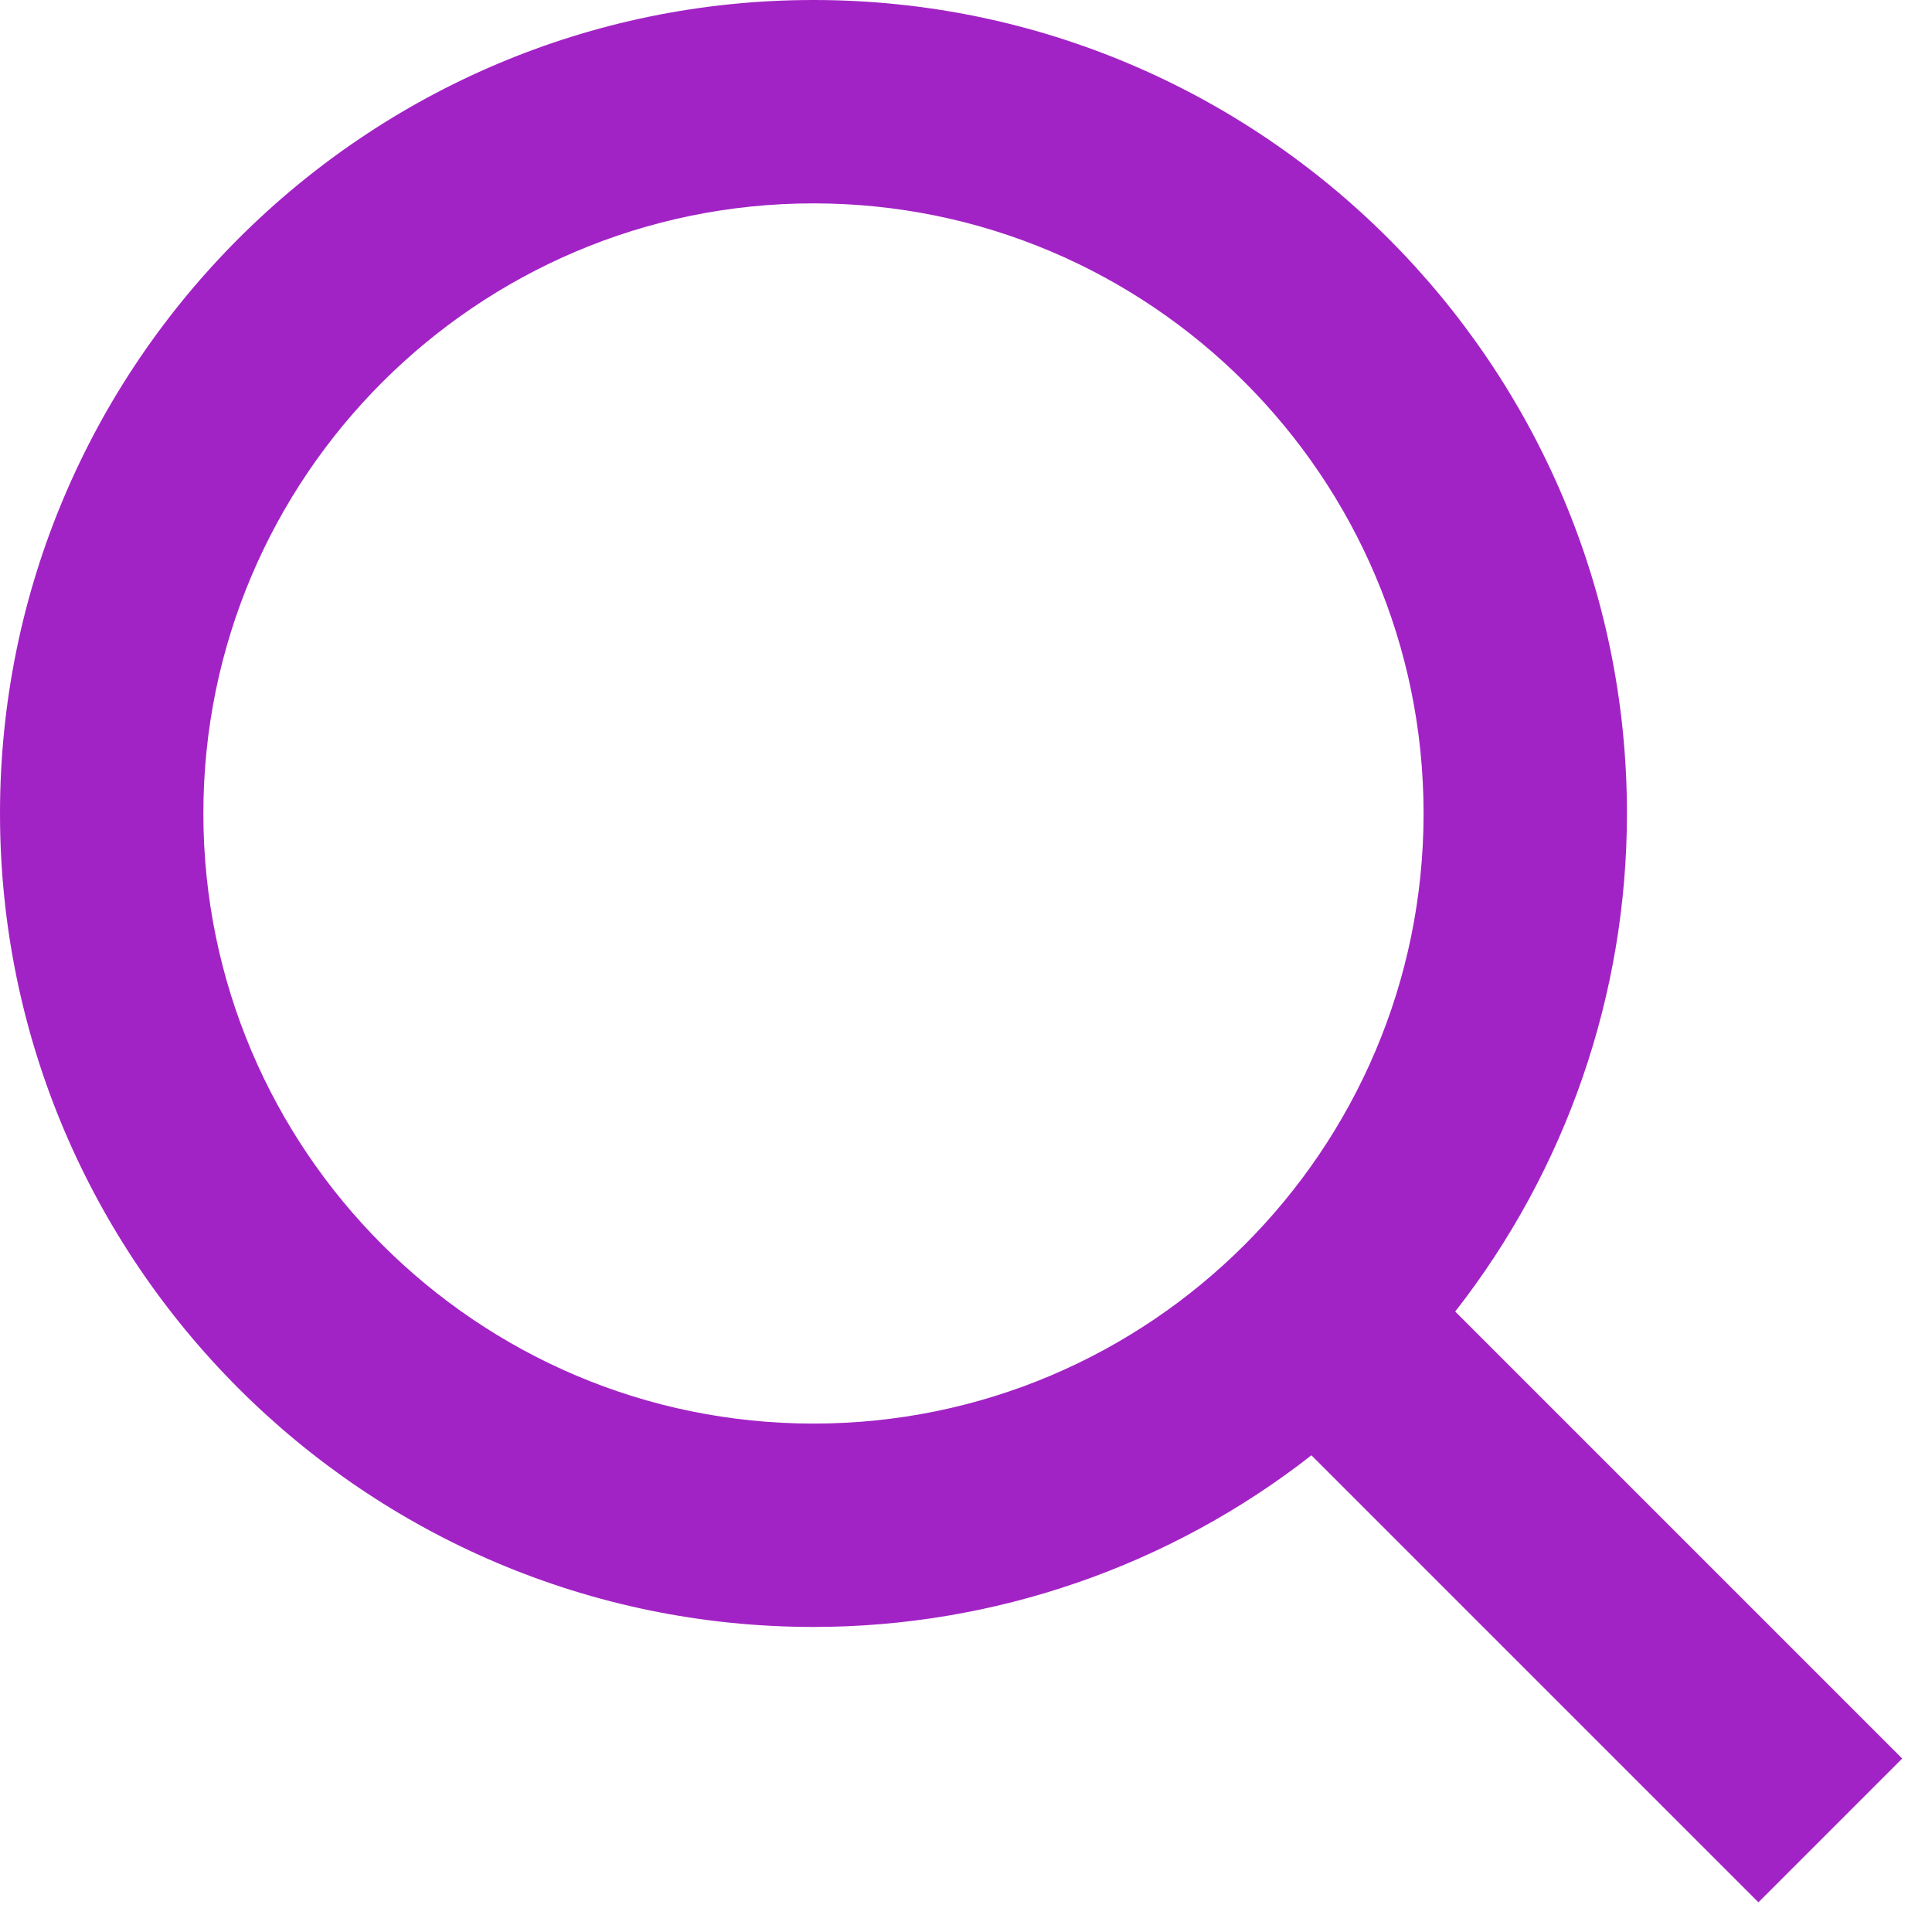
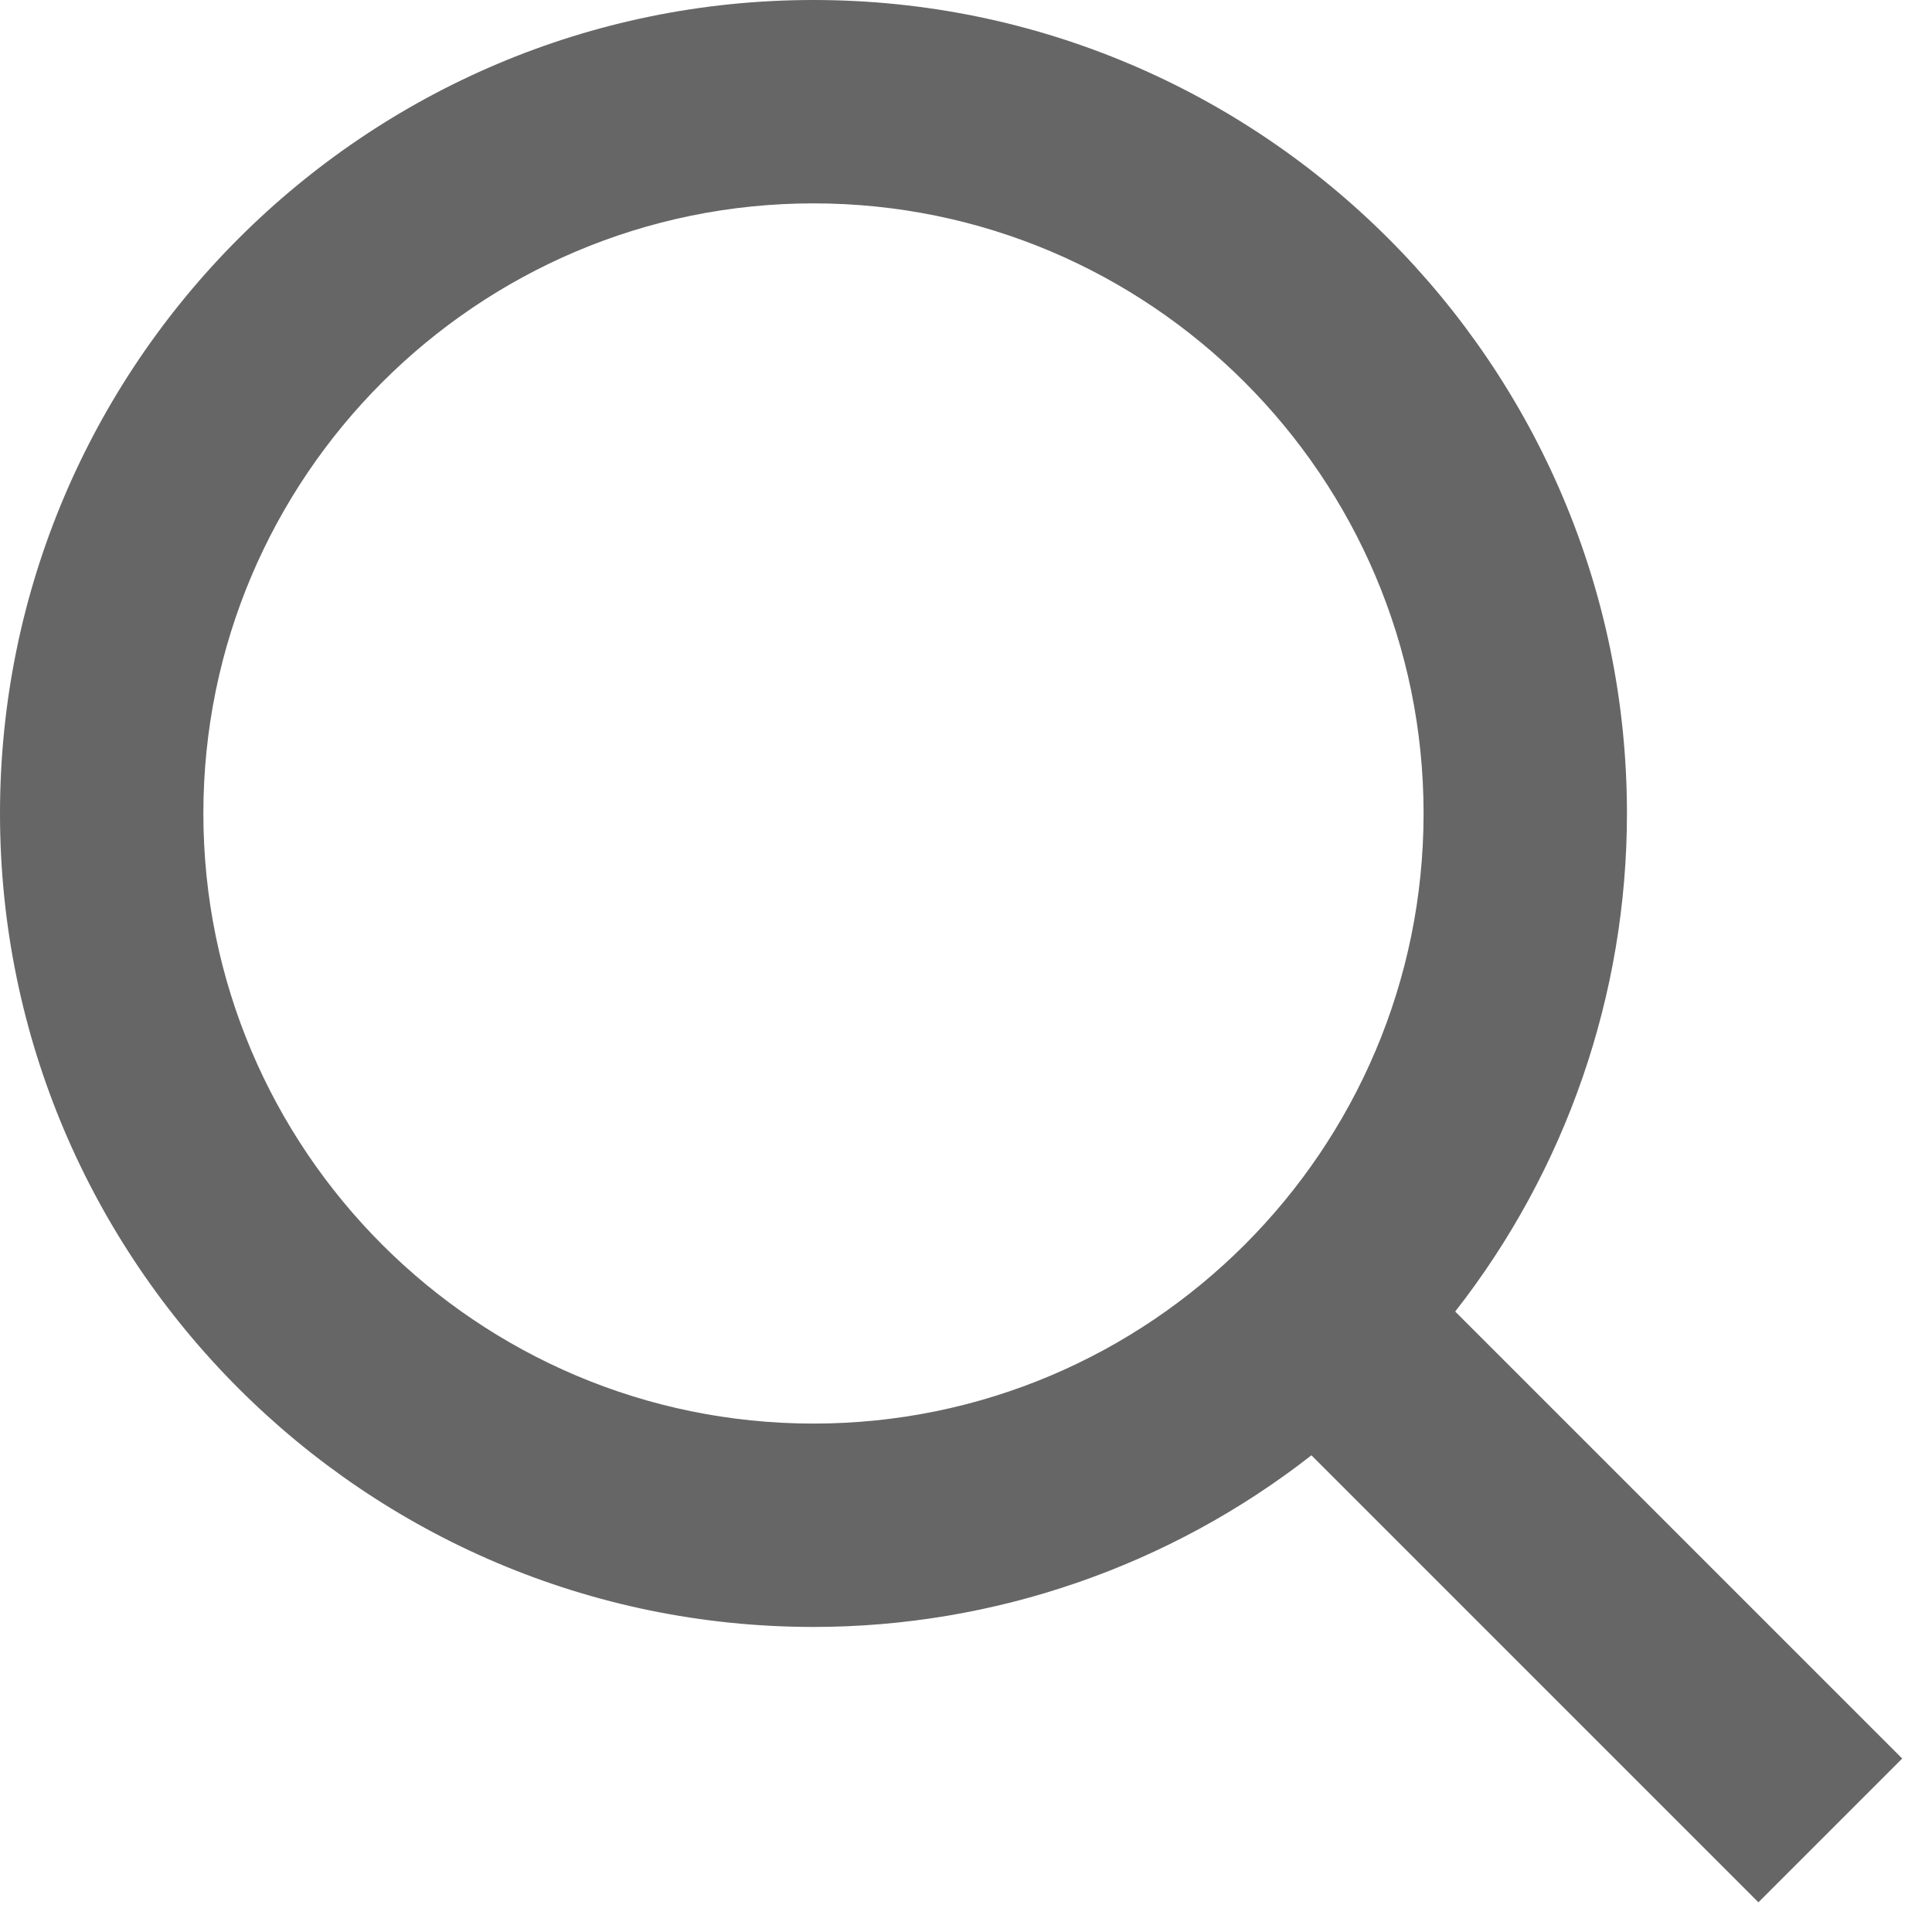
<svg xmlns="http://www.w3.org/2000/svg" width="19" height="19" viewBox="0 0 19 19" fill="none">
-   <path d="M8 16C9.775 16 11.499 15.405 12.897 14.312L17.293 18.708L18.707 17.294L14.311 12.898C15.405 11.5 16 9.775 16 8C16 3.589 12.411 0 8 0C3.589 0 0 3.589 0 8C0 12.411 3.589 16 8 16ZM8 2C11.309 2 14 4.691 14 8C14 11.309 11.309 14 8 14C4.691 14 2 11.309 2 8C2 4.691 4.691 2 8 2Z" fill="#A223C5" />
+   <path d="M8 16C9.775 16 11.499 15.405 12.897 14.312L17.293 18.708L18.707 17.294L14.311 12.898C15.405 11.5 16 9.775 16 8C16 3.589 12.411 0 8 0C3.589 0 0 3.589 0 8C0 12.411 3.589 16 8 16ZM8 2C11.309 2 14 4.691 14 8C14 11.309 11.309 14 8 14C4.691 14 2 11.309 2 8C2 4.691 4.691 2 8 2Z" fill="#666666" />
</svg>
